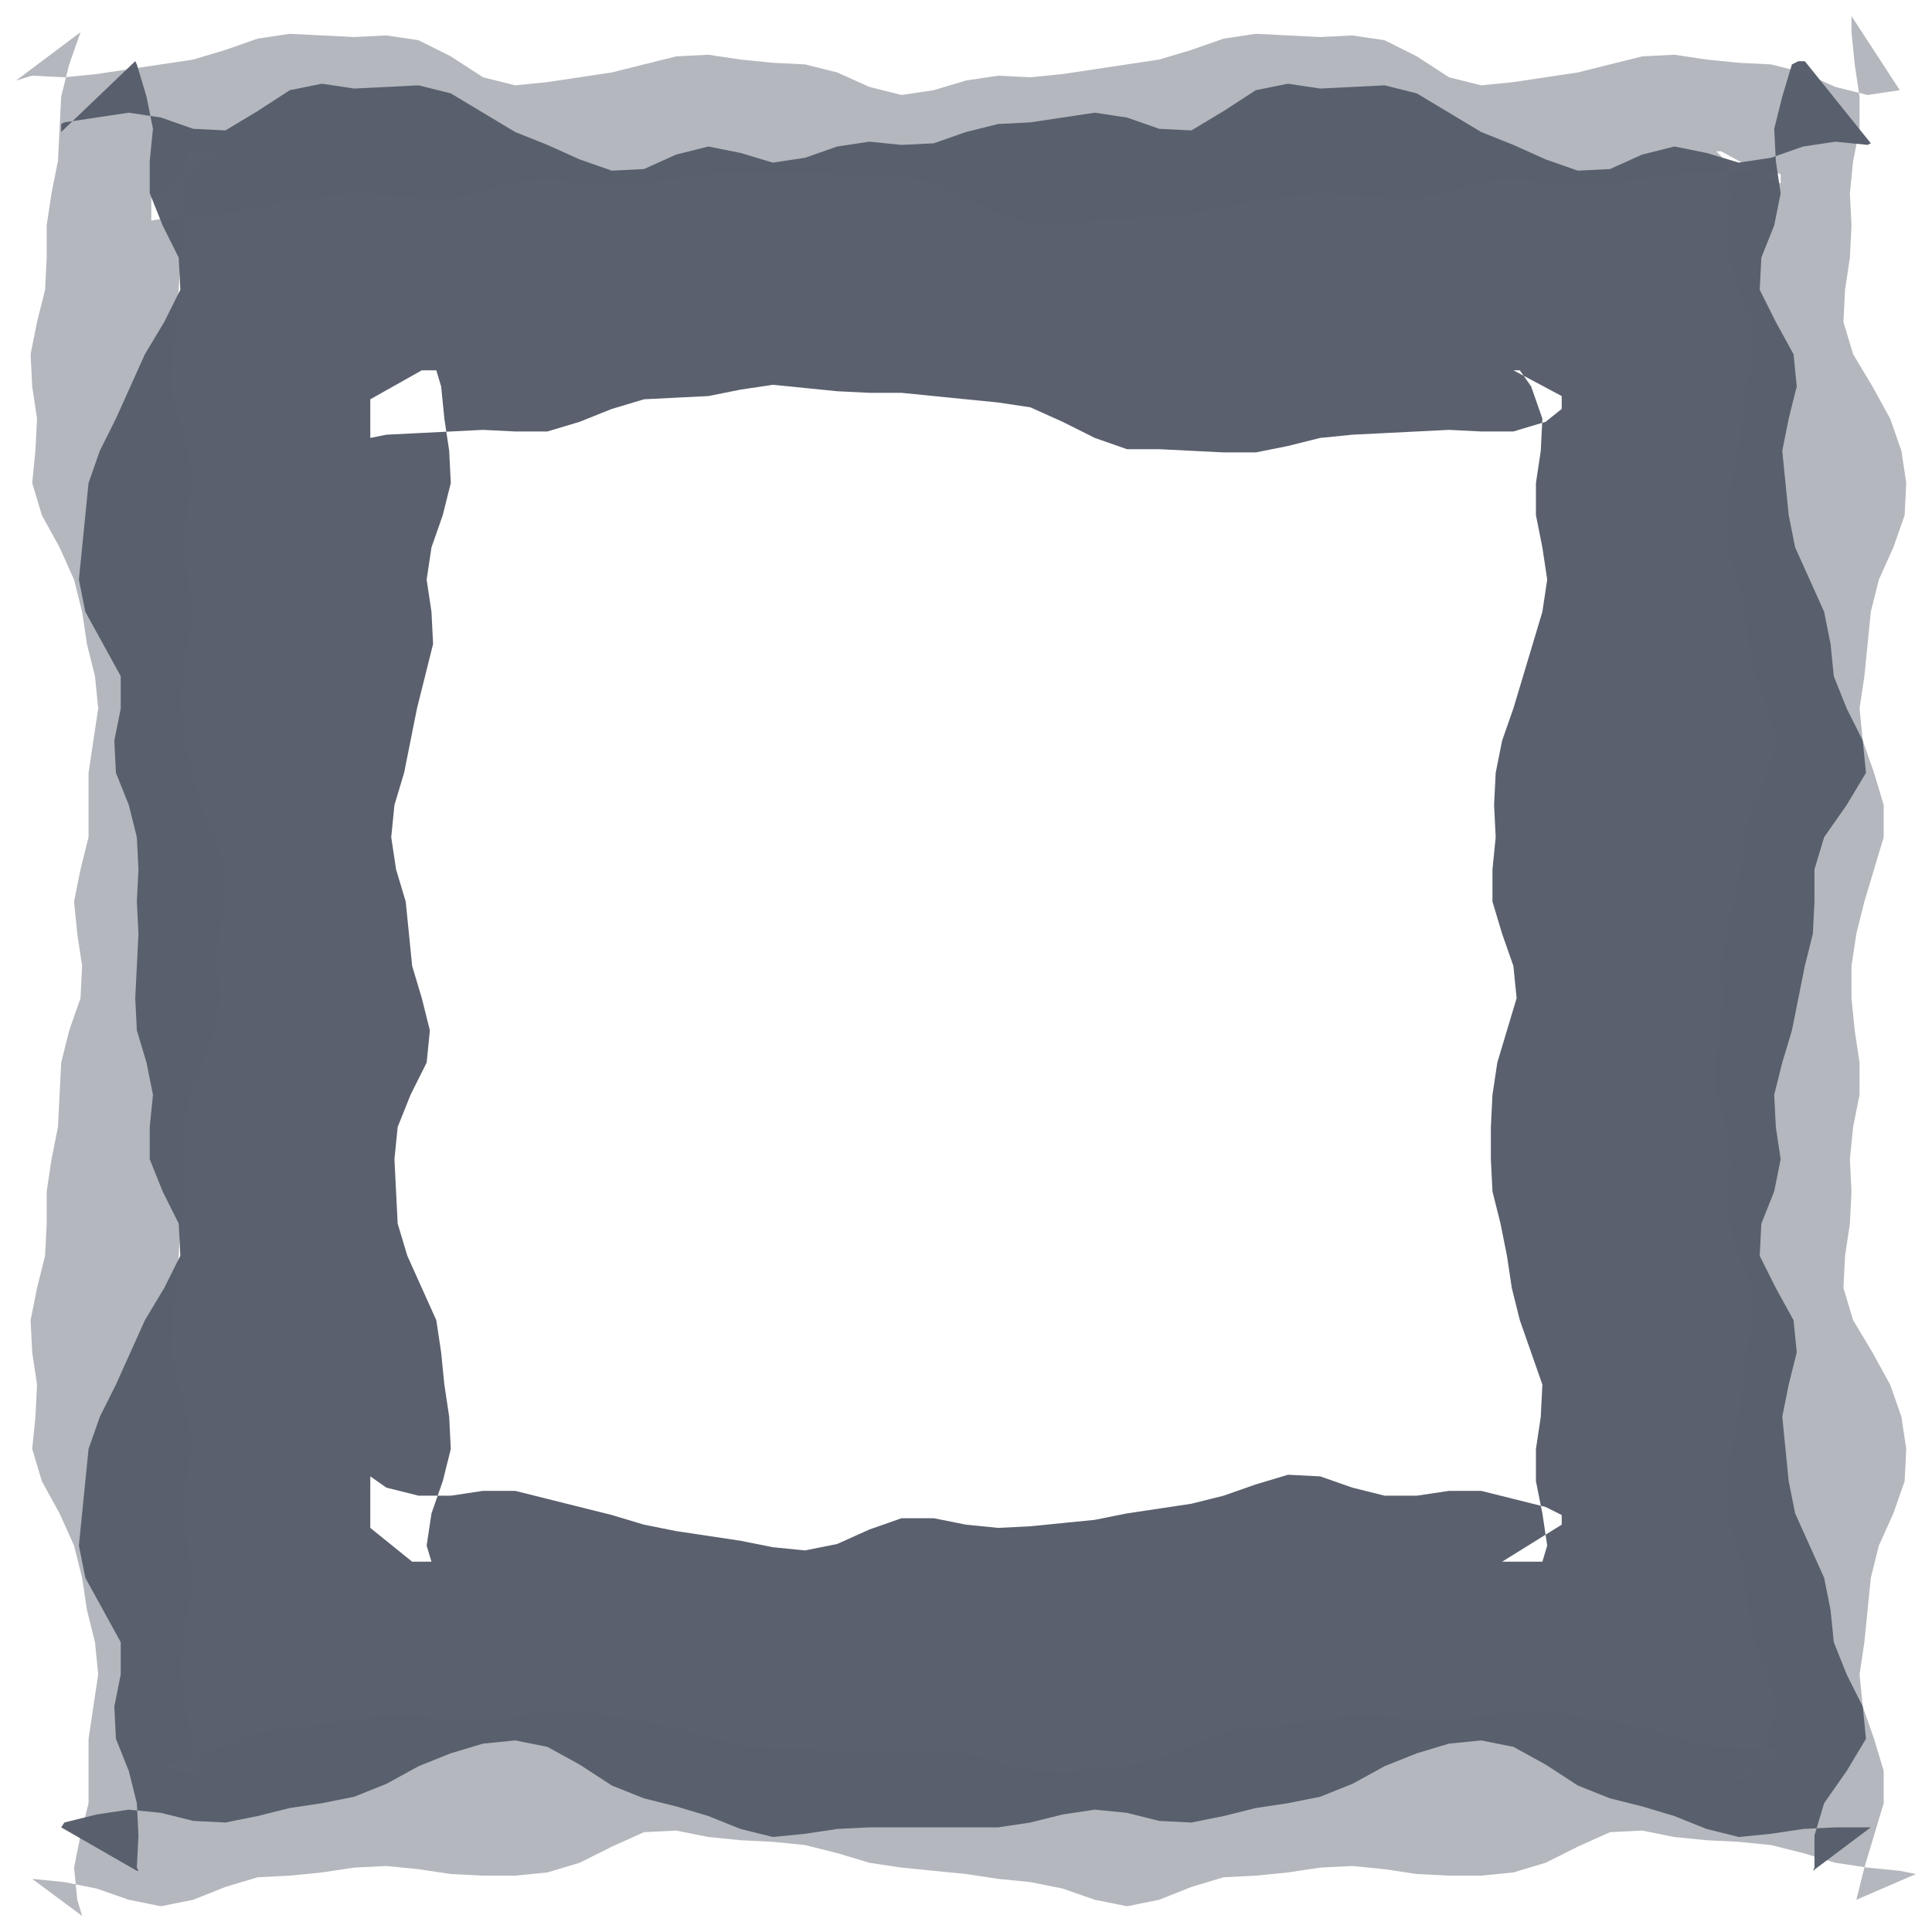
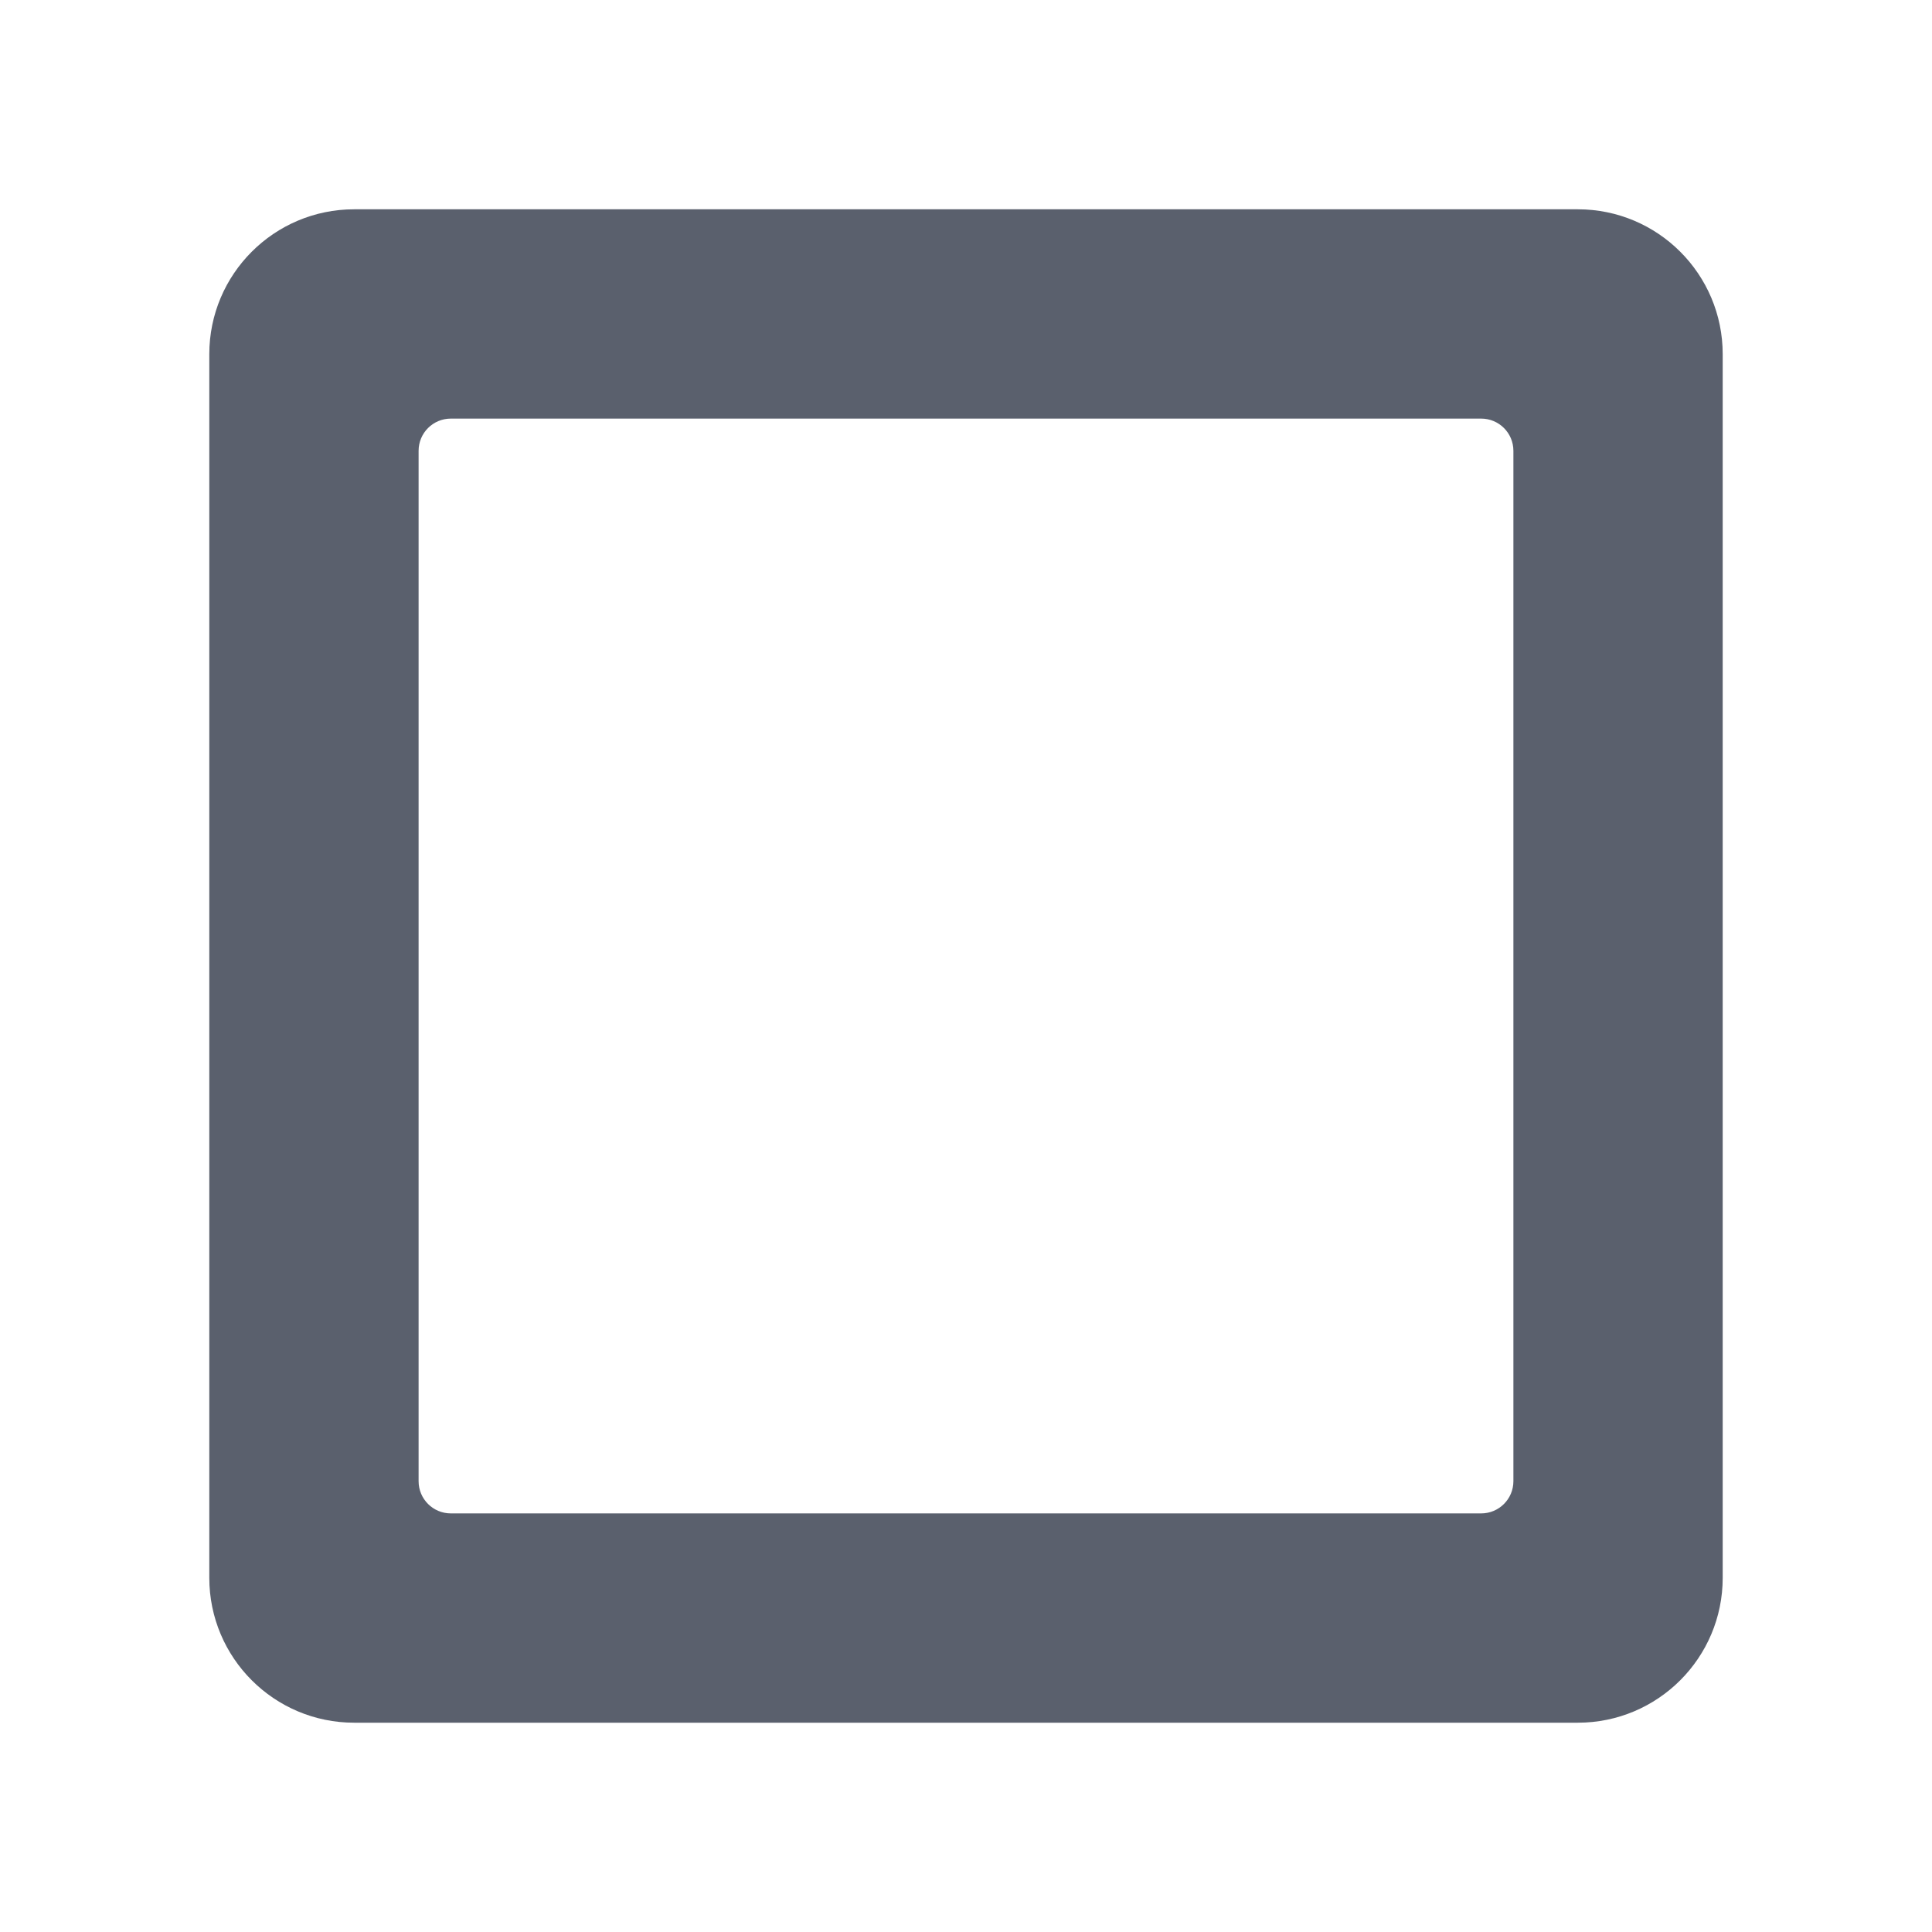
<svg xmlns="http://www.w3.org/2000/svg" width="120" height="120" viewBox="0 0 120 120">
-   <path fill="#5a606d" fill-rule="evenodd" d="M3.8,8.2 L3.8,7.7 L4.0,7.6 L6.0,7.3 L8.0,7.0 L10.0,7.3 L12.0,8.0 L14.0,8.1 L16.0,6.9 L18.0,5.6 L20.0,5.2 L22.0,5.5 L24.0,5.4 L26.0,5.3 L28.0,5.8 L30.0,7.0 L32.0,8.2 L34.0,9.0 L36.0,9.9 L38.0,10.6 L40.0,10.5 L42.0,9.6 L44.0,9.1 L46.0,9.5 L48.0,10.1 L50.0,9.8 L52.0,9.1 L54.0,8.8 L56.0,9.0 L58.0,8.9 L60.0,8.2 L62.0,7.7 L64.0,7.6 L66.0,7.3 L68.0,7.0 L70.0,7.3 L72.0,8.0 L74.0,8.1 L76.0,6.9 L78.0,5.6 L80.0,5.2 L82.0,5.5 L84.0,5.4 L86.0,5.3 L88.0,5.8 L90.0,7.0 L92.0,8.2 L94.0,9.0 L96.0,9.9 L98.0,10.6 L100.0,10.5 L102.0,9.6 L104.0,9.1 L106.0,9.5 L108.0,10.1 L110.0,9.8 L112.0,9.1 L114.0,8.8 L116.0,9.0 L116.2,8.9 L112.1,3.8 L111.7,3.8 L111.3,4.0 L110.7,6.0 L110.2,8.0 L110.3,10.0 L110.6,12.0 L110.2,14.0 L109.4,16.0 L109.3,18.0 L110.3,20.0 L111.4,22.0 L111.6,24.0 L111.1,26.0 L110.7,28.0 L110.9,30.0 L111.1,32.0 L111.5,34.0 L112.4,36.0 L113.3,38.0 L113.7,40.0 L113.9,42.0 L114.7,44.0 L115.7,46.0 L115.9,48.0 L114.7,50.0 L113.3,52.0 L112.7,54.0 L112.7,56.0 L112.6,58.0 L112.1,60.0 L111.7,62.0 L111.3,64.0 L110.7,66.0 L110.2,68.0 L110.3,70.0 L110.6,72.0 L110.2,74.0 L109.4,76.0 L109.3,78.0 L110.3,80.0 L111.4,82.0 L111.6,84.0 L111.1,86.0 L110.7,88.0 L110.9,90.0 L111.1,92.0 L111.5,94.0 L112.4,96.0 L113.3,98.0 L113.7,100.0 L113.9,102.0 L114.7,104.0 L115.7,106.0 L115.9,108.0 L114.7,110.0 L113.3,112.0 L112.7,114.0 L112.7,116.0 L112.6,116.2 L116.2,113.5 L116.2,113.5 L116.0,113.5 L114.0,113.5 L112.0,113.6 L110.0,113.9 L108.0,114.1 L106.0,113.6 L104.0,112.8 L102.0,112.2 L100.0,111.7 L98.0,110.9 L96.0,109.6 L94.0,108.5 L92.0,108.1 L90.0,108.3 L88.0,108.9 L86.0,109.7 L84.0,110.8 L82.0,111.6 L80.0,112.0 L78.0,112.3 L76.0,112.8 L74.0,113.2 L72.0,113.1 L70.0,112.6 L68.0,112.4 L66.0,112.7 L64.0,113.2 L62.0,113.5 L60.0,113.5 L58.0,113.5 L56.0,113.5 L54.0,113.5 L52.0,113.6 L50.0,113.9 L48.0,114.1 L46.0,113.6 L44.0,112.8 L42.0,112.2 L40.0,111.7 L38.0,110.9 L36.0,109.6 L34.0,108.5 L32.0,108.1 L30.0,108.3 L28.0,108.9 L26.0,109.7 L24.0,110.8 L22.0,111.6 L20.0,112.0 L18.0,112.3 L16.0,112.8 L14.0,113.2 L12.0,113.1 L10.0,112.6 L8.0,112.4 L6.0,112.7 L4.0,113.2 L3.8,113.5 L8.5,116.2 L8.6,116.2 L8.5,116.0 L8.6,114.0 L8.5,112.0 L8.0,110.0 L7.2,108.0 L7.1,106.0 L7.5,104.0 L7.5,102.0 L6.4,100.0 L5.3,98.0 L4.9,96.0 L5.1,94.0 L5.3,92.0 L5.5,90.0 L6.2,88.0 L7.2,86.0 L8.1,84.0 L9.0,82.0 L10.2,80.0 L11.2,78.0 L11.1,76.0 L10.1,74.0 L9.3,72.0 L9.3,70.0 L9.5,68.0 L9.1,66.0 L8.5,64.0 L8.4,62.0 L8.5,60.0 L8.6,58.0 L8.5,56.0 L8.6,54.0 L8.5,52.0 L8.0,50.0 L7.2,48.0 L7.1,46.0 L7.5,44.0 L7.5,42.0 L6.4,40.0 L5.3,38.0 L4.9,36.0 L5.1,34.0 L5.3,32.0 L5.5,30.0 L6.2,28.0 L7.2,26.0 L8.1,24.0 L9.0,22.0 L10.2,20.0 L11.2,18.0 L11.1,16.0 L10.1,14.0 L9.3,12.0 L9.3,10.0 L9.5,8.0 L9.1,6.0 L8.5,4.0 L8.4,3.8Z M23.0,24.8 L23.0,25.0 L23.0,25.3 L23.0,26.2 L23.0,27.2 L23.0,27.9 L23.0,27.9 L23.0,28.0 L23.0,28.1 L23.0,28.1 L23.0,27.7 L23.0,27.2 L24.0,27.0 L26.0,26.9 L28.0,26.8 L30.0,26.7 L32.0,26.8 L34.0,26.8 L36.0,26.2 L38.0,25.4 L40.0,24.8 L42.0,24.7 L44.0,24.6 L46.0,24.2 L48.0,23.9 L50.0,24.1 L52.0,24.3 L54.0,24.4 L56.0,24.4 L58.0,24.6 L60.0,24.8 L62.0,25.0 L64.0,25.3 L66.0,26.2 L68.0,27.2 L70.0,27.9 L72.0,27.9 L74.0,28.0 L76.0,28.1 L78.0,28.1 L80.0,27.7 L82.0,27.2 L84.0,27.0 L86.0,26.9 L88.0,26.8 L90.0,26.7 L92.0,26.8 L94.0,26.8 L96.0,26.2 L97.0,25.4 L97.0,24.8 L97.0,24.7 L97.0,24.6 L97.0,24.2 L97.0,23.9 L97.0,24.1 L97.0,24.3 L97.0,24.4 L97.0,24.4 L97.0,24.6 L94.0,23.0 L94.2,23.0 L93.6,23.0 L93.0,23.0 L92.7,23.0 L92.6,23.0 L92.6,23.0 L92.7,23.0 L93.2,23.0 L93.6,23.0 L93.9,23.0 L94.4,23.0 L95.1,24.0 L95.8,26.0 L95.7,28.0 L95.4,30.0 L95.4,32.0 L95.8,34.0 L96.1,36.0 L95.8,38.0 L95.2,40.0 L94.6,42.0 L94.0,44.0 L93.3,46.0 L92.9,48.0 L92.8,50.0 L92.9,52.0 L92.7,54.0 L92.7,56.0 L93.3,58.0 L94.0,60.0 L94.2,62.0 L93.6,64.0 L93.0,66.0 L92.7,68.0 L92.6,70.0 L92.6,72.0 L92.7,74.0 L93.2,76.0 L93.6,78.0 L93.9,80.0 L94.4,82.0 L95.1,84.0 L95.8,86.0 L95.7,88.0 L95.4,90.0 L95.4,92.0 L95.8,94.0 L96.1,96.0 L95.8,97.0 L95.2,97.0 L94.6,97.0 L94.0,97.0 L93.3,97.0 L92.9,97.0 L92.8,97.0 L92.9,97.0 L92.7,97.0 L92.7,97.0 L93.3,97.0 L97.0,94.7 L97.0,94.3 L97.0,94.3 L97.0,95.0 L97.0,95.9 L97.0,96.3 L97.0,96.1 L97.0,95.7 L97.0,95.4 L97.0,95.1 L97.0,94.7 L97.0,94.1 L96.0,93.6 L94.0,93.1 L92.0,92.6 L90.0,92.6 L88.0,92.9 L86.0,92.9 L84.0,92.4 L82.0,91.7 L80.0,91.6 L78.0,92.2 L76.0,92.9 L74.0,93.4 L72.0,93.7 L70.0,94.0 L68.0,94.4 L66.0,94.6 L64.0,94.8 L62.0,94.9 L60.0,94.7 L58.0,94.3 L56.0,94.3 L54.0,95.0 L52.0,95.9 L50.0,96.3 L48.0,96.1 L46.0,95.7 L44.0,95.4 L42.0,95.1 L40.0,94.7 L38.0,94.1 L36.0,93.6 L34.0,93.1 L32.0,92.6 L30.0,92.6 L28.0,92.9 L26.0,92.9 L24.0,92.4 L23.0,91.7 L23.0,91.6 L23.0,92.2 L23.0,92.9 L23.0,93.4 L23.0,93.7 L23.0,94.0 L23.0,94.4 L23.0,94.6 L23.0,94.8 L23.0,94.9 L25.6,97.0 L25.4,97.0 L25.2,97.0 L24.6,97.0 L24.3,97.0 L24.5,97.0 L25.1,97.0 L25.5,97.0 L25.9,97.0 L26.4,97.0 L26.9,97.0 L26.8,97.0 L26.5,96.0 L26.8,94.0 L27.5,92.0 L28.0,90.0 L27.9,88.0 L27.6,86.0 L27.4,84.0 L27.1,82.0 L26.2,80.0 L25.3,78.0 L24.7,76.0 L24.6,74.0 L24.5,72.0 L24.7,70.0 L25.5,68.0 L26.5,66.0 L26.7,64.0 L26.2,62.0 L25.6,60.0 L25.4,58.0 L25.2,56.0 L24.6,54.0 L24.3,52.0 L24.5,50.0 L25.1,48.0 L25.5,46.0 L25.9,44.0 L26.4,42.0 L26.9,40.0 L26.8,38.0 L26.5,36.0 L26.8,34.0 L27.5,32.0 L28.0,30.0 L27.9,28.0 L27.6,26.0 L27.4,24.0 L27.1,23.0 L26.2,23.0 L25.3,23.0 L24.7,23.0 L24.6,23.0 L24.5,23.0 L24.7,23.0 L25.5,23.0 L26.5,23.0 L26.7,23.0 L26.2,23.0Z" />
-   <path fill="#5a606d" fill-opacity=".45" fill-rule="evenodd" d="M1.0,5.0 L2.0,4.7 L4.0,4.8 L6.0,4.6 L8.0,4.3 L10.0,4.0 L12.0,3.7 L14.0,3.1 L16.0,2.4 L18.0,2.1 L20.0,2.2 L22.0,2.3 L24.0,2.2 L26.0,2.5 L28.0,3.5 L30.0,4.8 L32.0,5.3 L34.0,5.1 L36.0,4.8 L38.0,4.5 L40.0,4.0 L42.0,3.5 L44.0,3.4 L46.0,3.7 L48.0,3.9 L50.0,4.0 L52.0,4.5 L54.0,5.4 L56.0,5.9 L58.0,5.6 L60.0,5.0 L62.0,4.7 L64.0,4.8 L66.0,4.6 L68.0,4.3 L70.0,4.0 L72.0,3.7 L74.0,3.1 L76.0,2.4 L78.0,2.1 L80.0,2.2 L82.0,2.3 L84.0,2.2 L86.0,2.5 L88.0,3.5 L90.0,4.8 L92.0,5.3 L94.0,5.1 L96.0,4.8 L98.0,4.5 L100.0,4.0 L102.0,3.5 L104.0,3.4 L106.0,3.7 L108.0,3.9 L110.0,4.0 L112.0,4.5 L114.0,5.4 L116.0,5.9 L118.0,5.6 L115.0,1.0 L115.0,2.0 L115.2,4.0 L115.5,6.0 L115.5,8.0 L115.1,10.0 L114.9,12.0 L115.0,14.0 L114.9,16.0 L114.6,18.0 L114.5,20.0 L115.1,22.0 L116.3,24.0 L117.4,26.0 L118.1,28.0 L118.4,30.0 L118.3,32.0 L117.6,34.0 L116.7,36.0 L116.2,38.0 L116.0,40.0 L115.8,42.0 L115.5,44.0 L115.7,46.0 L116.4,48.0 L117.0,50.0 L117.0,52.0 L116.4,54.0 L115.8,56.0 L115.3,58.0 L115.0,60.0 L115.0,62.0 L115.2,64.0 L115.5,66.0 L115.5,68.0 L115.1,70.0 L114.9,72.0 L115.0,74.0 L114.9,76.0 L114.6,78.0 L114.5,80.0 L115.1,82.0 L116.3,84.0 L117.4,86.0 L118.1,88.0 L118.4,90.0 L118.3,92.0 L117.6,94.0 L116.7,96.0 L116.2,98.0 L116.0,100.0 L115.8,102.0 L115.5,104.0 L115.7,106.0 L116.4,108.0 L117.0,110.0 L117.0,112.0 L116.4,114.0 L115.8,116.0 L115.3,118.0 L119.0,116.4 L118.0,116.2 L116.0,116.0 L114.0,115.7 L112.0,115.1 L110.0,114.6 L108.0,114.4 L106.0,114.3 L104.0,114.1 L102.0,113.7 L100.0,113.8 L98.0,114.7 L96.0,115.7 L94.0,116.3 L92.0,116.5 L90.0,116.5 L88.0,116.4 L86.0,116.1 L84.0,115.9 L82.0,116.0 L80.0,116.3 L78.0,116.5 L76.0,116.6 L74.0,117.2 L72.0,118.0 L70.0,118.4 L68.0,118.0 L66.0,117.3 L64.0,116.9 L62.0,116.7 L60.0,116.4 L58.0,116.2 L56.0,116.0 L54.0,115.7 L52.0,115.1 L50.0,114.6 L48.0,114.4 L46.0,114.3 L44.0,114.1 L42.0,113.7 L40.0,113.8 L38.0,114.7 L36.0,115.7 L34.0,116.3 L32.0,116.5 L30.0,116.5 L28.0,116.4 L26.0,116.1 L24.0,115.9 L22.0,116.0 L20.0,116.3 L18.0,116.5 L16.0,116.6 L14.0,117.2 L12.0,118.0 L10.0,118.4 L8.0,118.0 L6.0,117.3 L4.0,116.9 L2.0,116.7 L5.1,119.0 L4.8,118.0 L4.6,116.0 L5.0,114.0 L5.5,112.0 L5.5,110.0 L5.5,108.0 L5.8,106.0 L6.1,104.0 L5.9,102.0 L5.4,100.0 L5.1,98.0 L4.6,96.0 L3.7,94.0 L2.6,92.0 L2.0,90.0 L2.2,88.0 L2.3,86.0 L2.0,84.0 L1.9,82.0 L2.3,80.0 L2.8,78.0 L2.9,76.0 L2.9,74.0 L3.2,72.0 L3.6,70.0 L3.7,68.0 L3.8,66.0 L4.3,64.0 L5.0,62.0 L5.1,60.0 L4.8,58.0 L4.6,56.0 L5.0,54.0 L5.5,52.0 L5.5,50.0 L5.5,48.0 L5.8,46.0 L6.1,44.0 L5.9,42.0 L5.4,40.0 L5.1,38.0 L4.6,36.0 L3.7,34.0 L2.6,32.0 L2.0,30.0 L2.2,28.0 L2.3,26.0 L2.0,24.0 L1.9,22.0 L2.3,20.0 L2.8,18.0 L2.9,16.0 L2.9,14.0 L3.2,12.0 L3.6,10.0 L3.7,8.0 L3.8,6.0 L4.3,4.0 L5.0,2.0Z M9.4,12.3 L9.4,13.3 L9.4,13.9 L9.4,13.9 L9.4,13.7 L10.0,13.6 L12.0,13.5 L14.0,13.3 L16.0,12.9 L18.0,12.5 L20.0,12.2 L22.0,12.0 L24.0,12.1 L26.0,12.3 L28.0,12.3 L30.0,11.9 L32.0,11.3 L34.0,11.1 L36.0,11.3 L38.0,11.5 L40.0,11.4 L42.0,11.1 L44.0,10.8 L46.0,10.7 L48.0,10.7 L50.0,10.7 L52.0,10.8 L54.0,10.8 L56.0,10.9 L58.0,11.4 L60.0,12.3 L62.0,13.3 L64.0,13.9 L66.0,13.9 L68.0,13.7 L70.0,13.6 L72.0,13.5 L74.0,13.3 L76.0,12.9 L78.0,12.5 L80.0,12.2 L82.0,12.0 L84.0,12.1 L86.0,12.3 L88.0,12.3 L90.0,11.9 L92.0,11.3 L94.0,11.1 L96.0,11.3 L98.0,11.5 L100.0,11.4 L102.0,11.1 L104.0,10.8 L106.0,10.7 L108.0,10.7 L110.0,10.7 L110.6,10.8 L110.6,10.8 L110.6,10.9 L110.6,11.4 L106.9,9.4 L107.0,9.4 L106.9,9.4 L106.5,9.4 L106.6,9.4 L107.2,10.0 L107.5,12.0 L107.4,14.0 L107.4,16.0 L108.0,18.0 L108.8,20.0 L108.9,22.0 L108.5,24.0 L108.2,26.0 L108.0,28.0 L107.6,30.0 L107.2,32.0 L107.3,34.0 L107.9,36.0 L108.4,38.0 L108.6,40.0 L109.0,42.0 L109.8,44.0 L110.3,46.0 L109.8,48.0 L108.9,50.0 L108.3,52.0 L108.1,54.0 L107.7,56.0 L107.2,58.0 L106.9,60.0 L107.0,62.0 L106.9,64.0 L106.5,66.0 L106.6,68.0 L107.2,70.0 L107.5,72.0 L107.4,74.0 L107.4,76.0 L108.0,78.0 L108.8,80.0 L108.9,82.0 L108.5,84.0 L108.2,86.0 L108.0,88.0 L107.6,90.0 L107.2,92.0 L107.3,94.0 L107.9,96.0 L108.4,98.0 L108.6,100.0 L109.0,102.0 L109.8,104.0 L110.3,106.0 L109.8,108.0 L108.9,110.0 L108.3,110.6 L108.1,110.6 L107.7,110.6 L107.2,110.6 L110.6,108.9 L110.6,108.8 L110.6,108.9 L110.6,108.9 L110.6,108.7 L110.0,108.6 L108.0,108.6 L106.0,108.4 L104.0,107.9 L102.0,107.3 L100.0,106.9 L98.0,106.6 L96.0,106.3 L94.0,106.3 L92.0,106.6 L90.0,106.9 L88.0,106.8 L86.0,106.6 L84.0,106.5 L82.0,106.8 L80.0,107.1 L78.0,107.3 L76.0,107.6 L74.0,108.4 L72.0,109.2 L70.0,109.7 L68.0,109.9 L66.0,110.1 L64.0,110.0 L62.0,109.5 L60.0,108.9 L58.0,108.8 L56.0,108.9 L54.0,108.9 L52.0,108.7 L50.0,108.6 L48.0,108.6 L46.0,108.4 L44.0,107.9 L42.0,107.3 L40.0,106.9 L38.0,106.6 L36.0,106.3 L34.0,106.3 L32.0,106.6 L30.0,106.9 L28.0,106.8 L26.0,106.6 L24.0,106.5 L22.0,106.8 L20.0,107.1 L18.0,107.3 L16.0,107.6 L14.0,108.4 L12.0,109.2 L10.0,109.7 L9.4,109.9 L9.4,110.1 L9.4,110.0 L9.4,109.5 L13.5,110.6 L13.6,110.6 L14.0,110.6 L14.0,110.6 L13.3,110.6 L12.5,110.0 L11.9,108.0 L11.5,106.0 L11.2,104.0 L11.3,102.0 L11.7,100.0 L11.9,98.0 L11.7,96.0 L11.4,94.0 L11.6,92.0 L11.9,90.0 L11.7,88.0 L11.1,86.0 L10.6,84.0 L10.7,82.0 L10.9,80.0 L11.1,78.0 L11.2,76.0 L11.4,74.0 L11.5,72.0 L11.5,70.0 L11.8,68.0 L12.6,66.0 L13.4,64.0 L13.7,62.0 L13.5,60.0 L13.6,58.0 L14.0,56.0 L14.0,54.0 L13.3,52.0 L12.5,50.0 L11.9,48.0 L11.5,46.0 L11.2,44.0 L11.3,42.0 L11.7,40.0 L11.9,38.0 L11.7,36.0 L11.4,34.0 L11.6,32.0 L11.9,30.0 L11.7,28.0 L11.1,26.0 L10.6,24.0 L10.7,22.0 L10.9,20.0 L11.1,18.0 L11.2,16.0 L11.4,14.0 L11.5,12.0 L11.5,10.0 L11.8,9.4 L12.6,9.4 L13.4,9.4 L13.7,9.4Z" />
+   <path fill="#5a606d" fill-rule="evenodd" d="M22,13 H98 A9,9 0 0 1 107,22 V98 A9,9 0 0 1 98,107 H22 A9,9 0 0 1 13,98 V22 A9,9 0 0 1 22,13Z M28,26 H92 A2,2 0 0 1 94,28 V92 A2,2 0 0 1 92,94 H28 A2,2 0 0 1 26,92 V28 A2,2 0 0 1 28,26Z" />
</svg>
